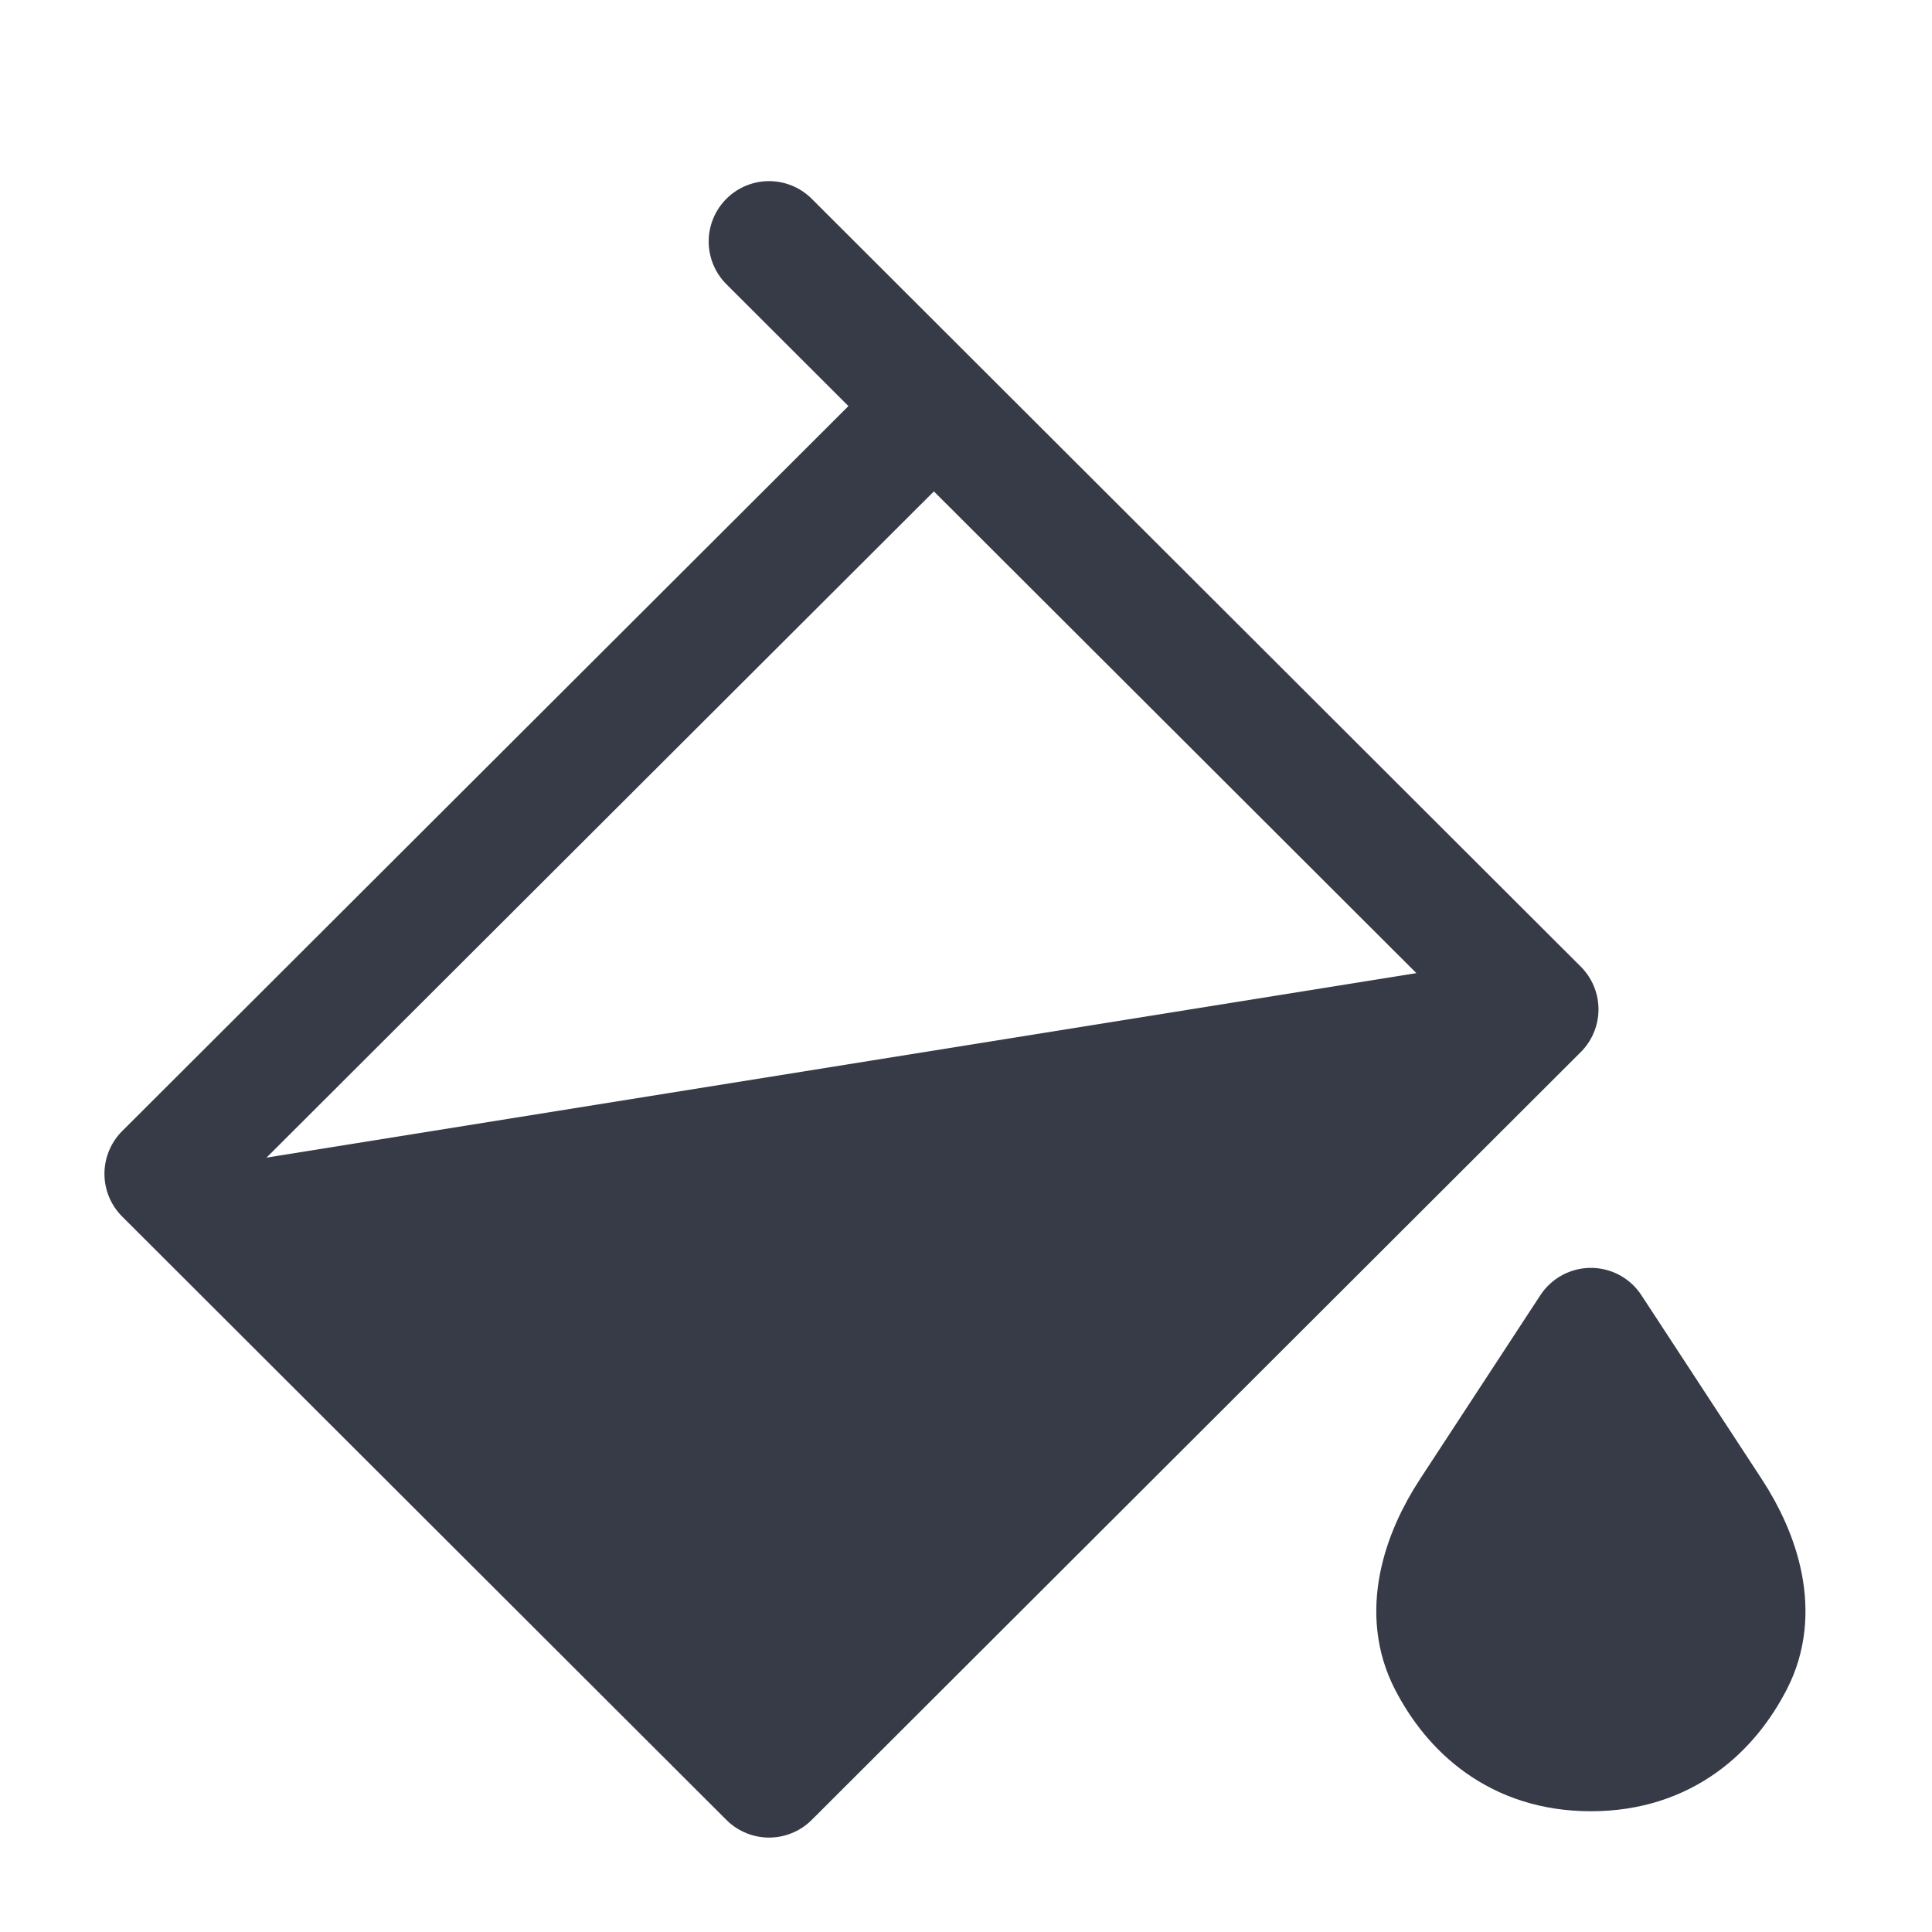
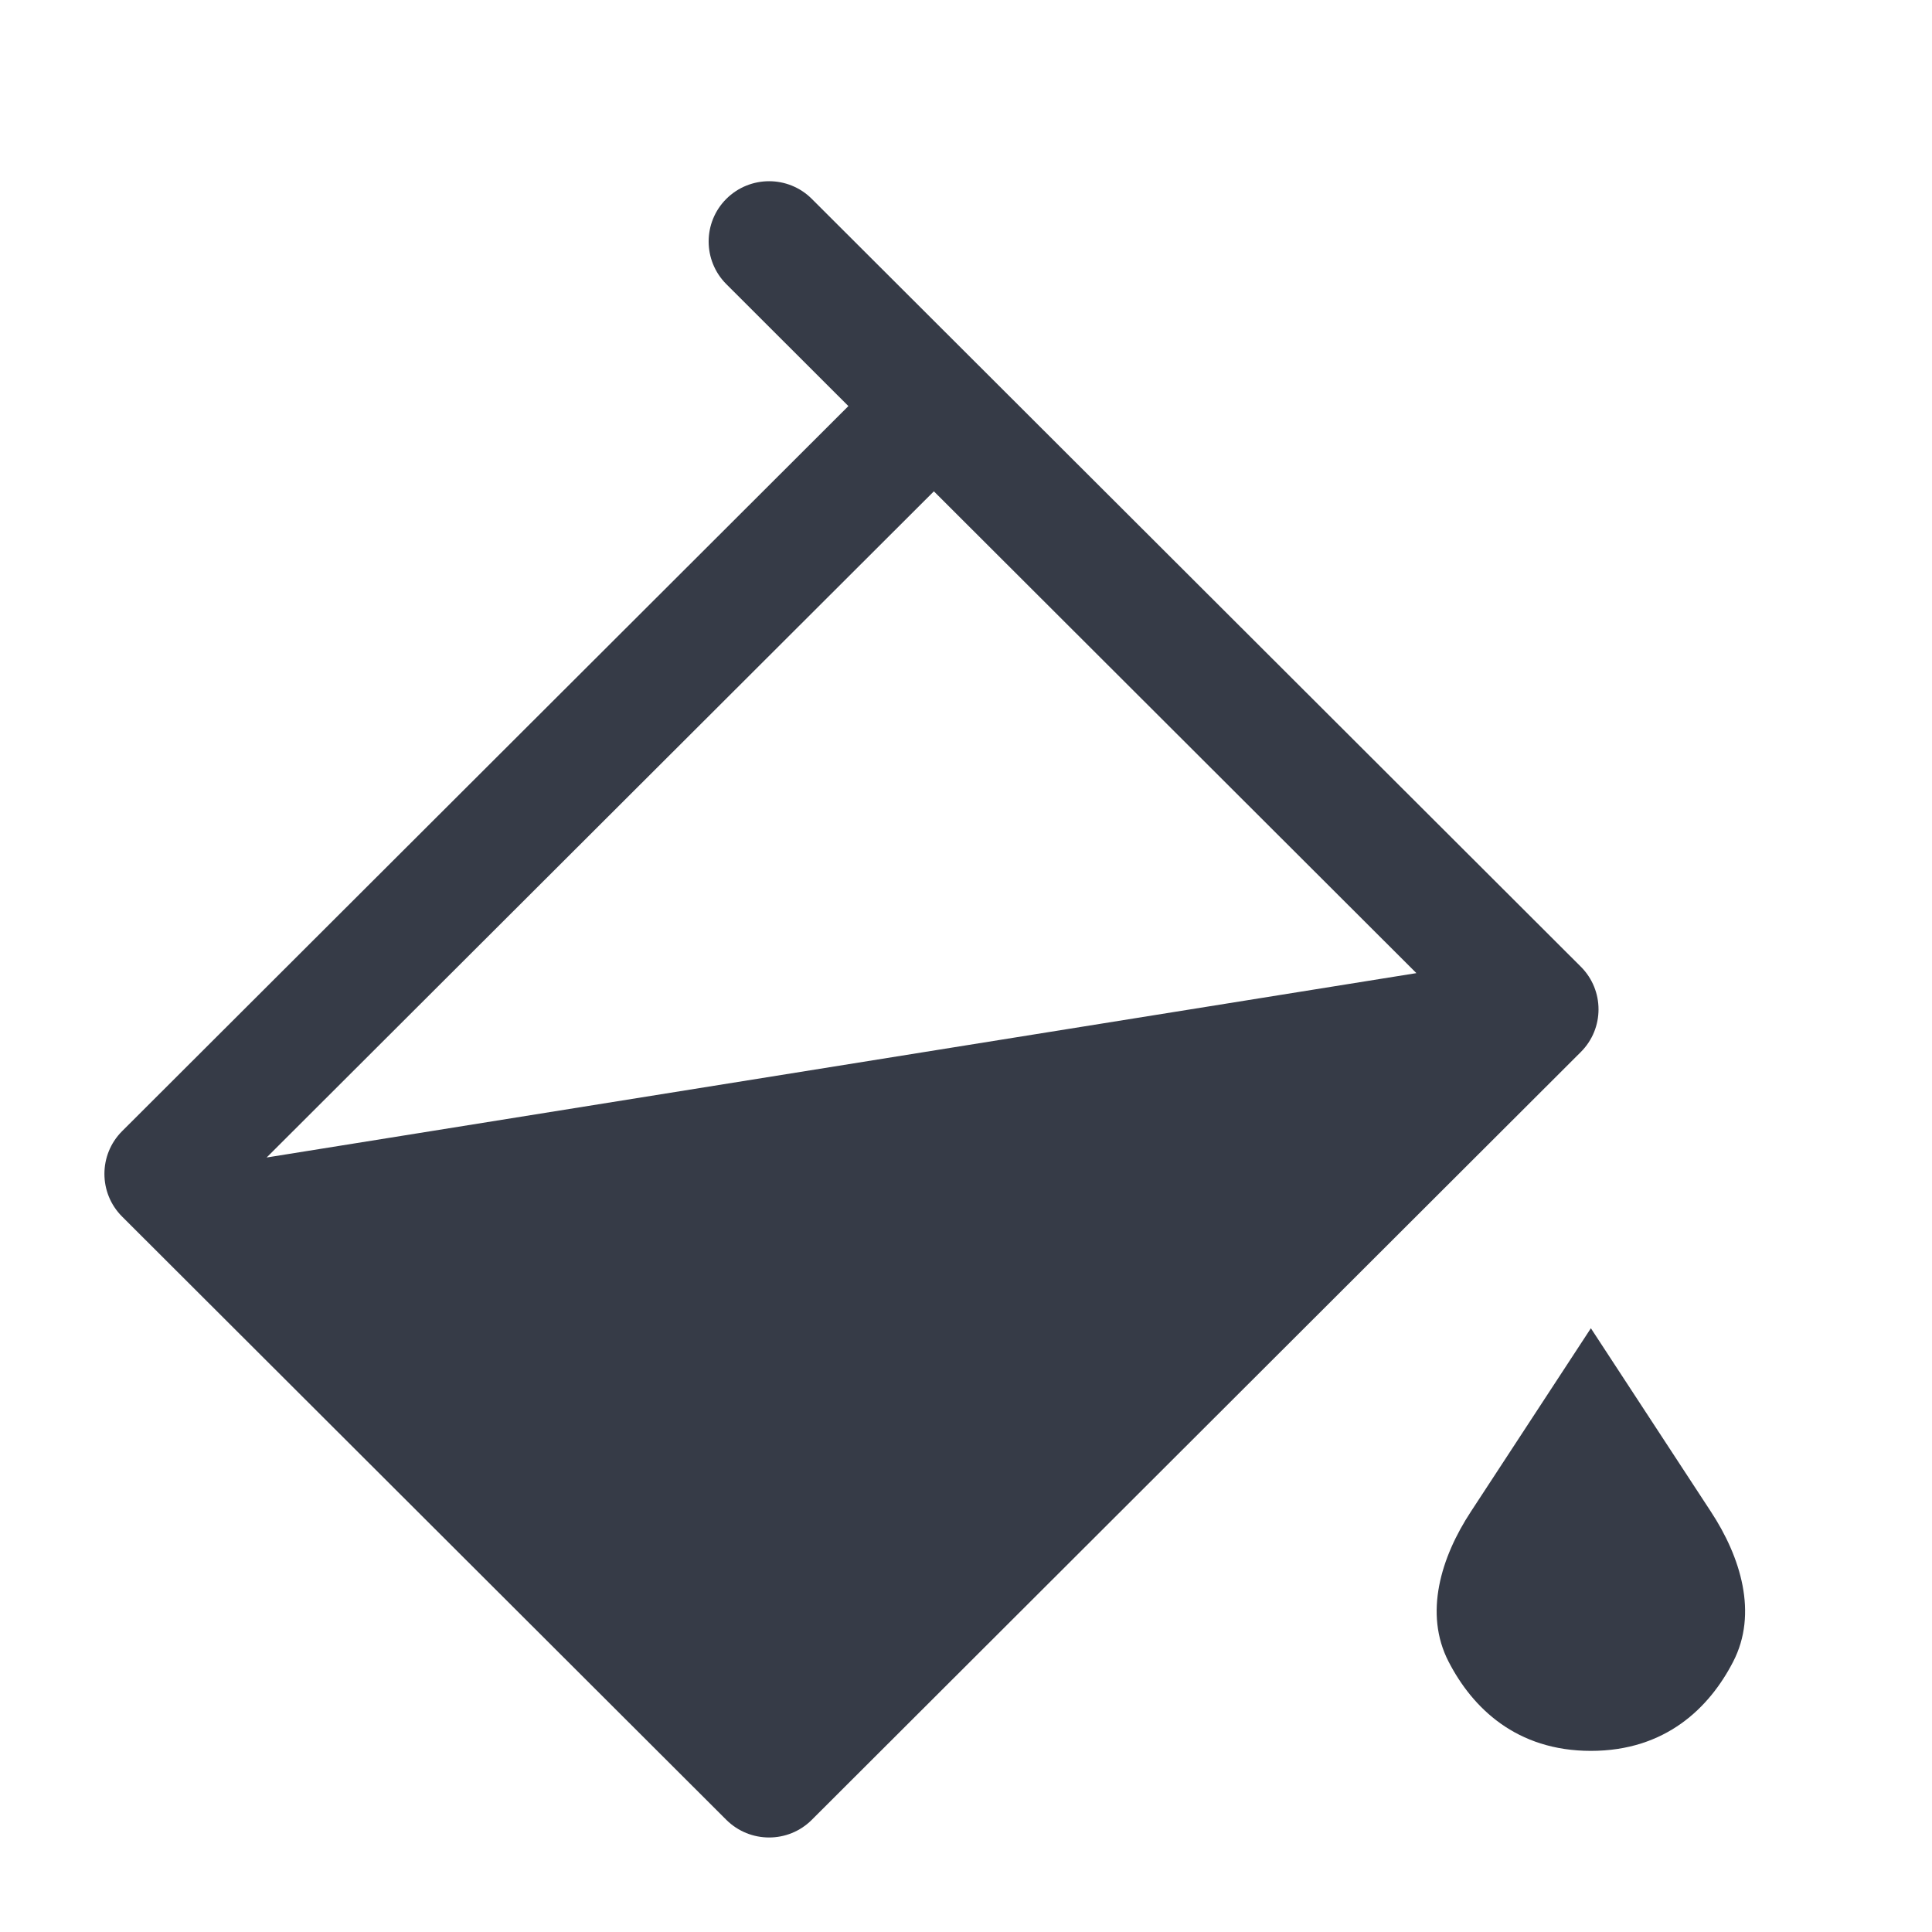
<svg xmlns="http://www.w3.org/2000/svg" width="16" height="16" viewBox="0 0 16 16" fill="none">
-   <path d="M12.181 12.519L13.175 11L14.169 12.519C14.416 12.895 14.56 13.362 14.353 13.762C14.156 14.144 13.793 14.5 13.175 14.5C12.558 14.5 12.194 14.144 11.997 13.762C11.79 13.362 11.934 12.895 12.181 12.519Z" fill="#363B47" stroke="#363B47" stroke-linecap="round" stroke-linejoin="round" />
-   <path d="M7.734 3.363L12.738 8.359L6.369 14.718L1.365 9.721L7.734 3.363ZM7.734 3.363L6.369 2" stroke="#363B47" stroke-linecap="round" stroke-linejoin="round" />
-   <path d="M6.369 14.718L12.738 8.359L12.34 7.961L1.365 9.722L6.369 14.718Z" fill="#363B47" />
+   <path fill-rule="evenodd" clip-rule="evenodd" d="M6.015 1.647C6.211 1.452 6.528 1.452 6.723 1.647L13.092 8.006C13.287 8.201 13.287 8.517 13.092 8.712L6.723 15.071C6.528 15.266 6.211 15.266 6.015 15.071L1.011 10.075C0.816 9.88 0.816 9.563 1.011 9.368L7.026 3.363L6.015 2.353C5.82 2.158 5.82 1.842 6.015 1.647ZM2.208 9.586L11.73 8.059L7.734 4.069L2.208 9.586Z" fill="#363B47" />
+   <path d="M12.181 12.519L13.175 11L14.169 12.519C14.416 12.895 14.56 13.362 14.353 13.762C14.156 14.144 13.793 14.5 13.175 14.5C12.558 14.5 12.194 14.144 11.997 13.762C11.79 13.362 11.934 12.895 12.181 12.519Z" fill="#363B47" />
</svg>
